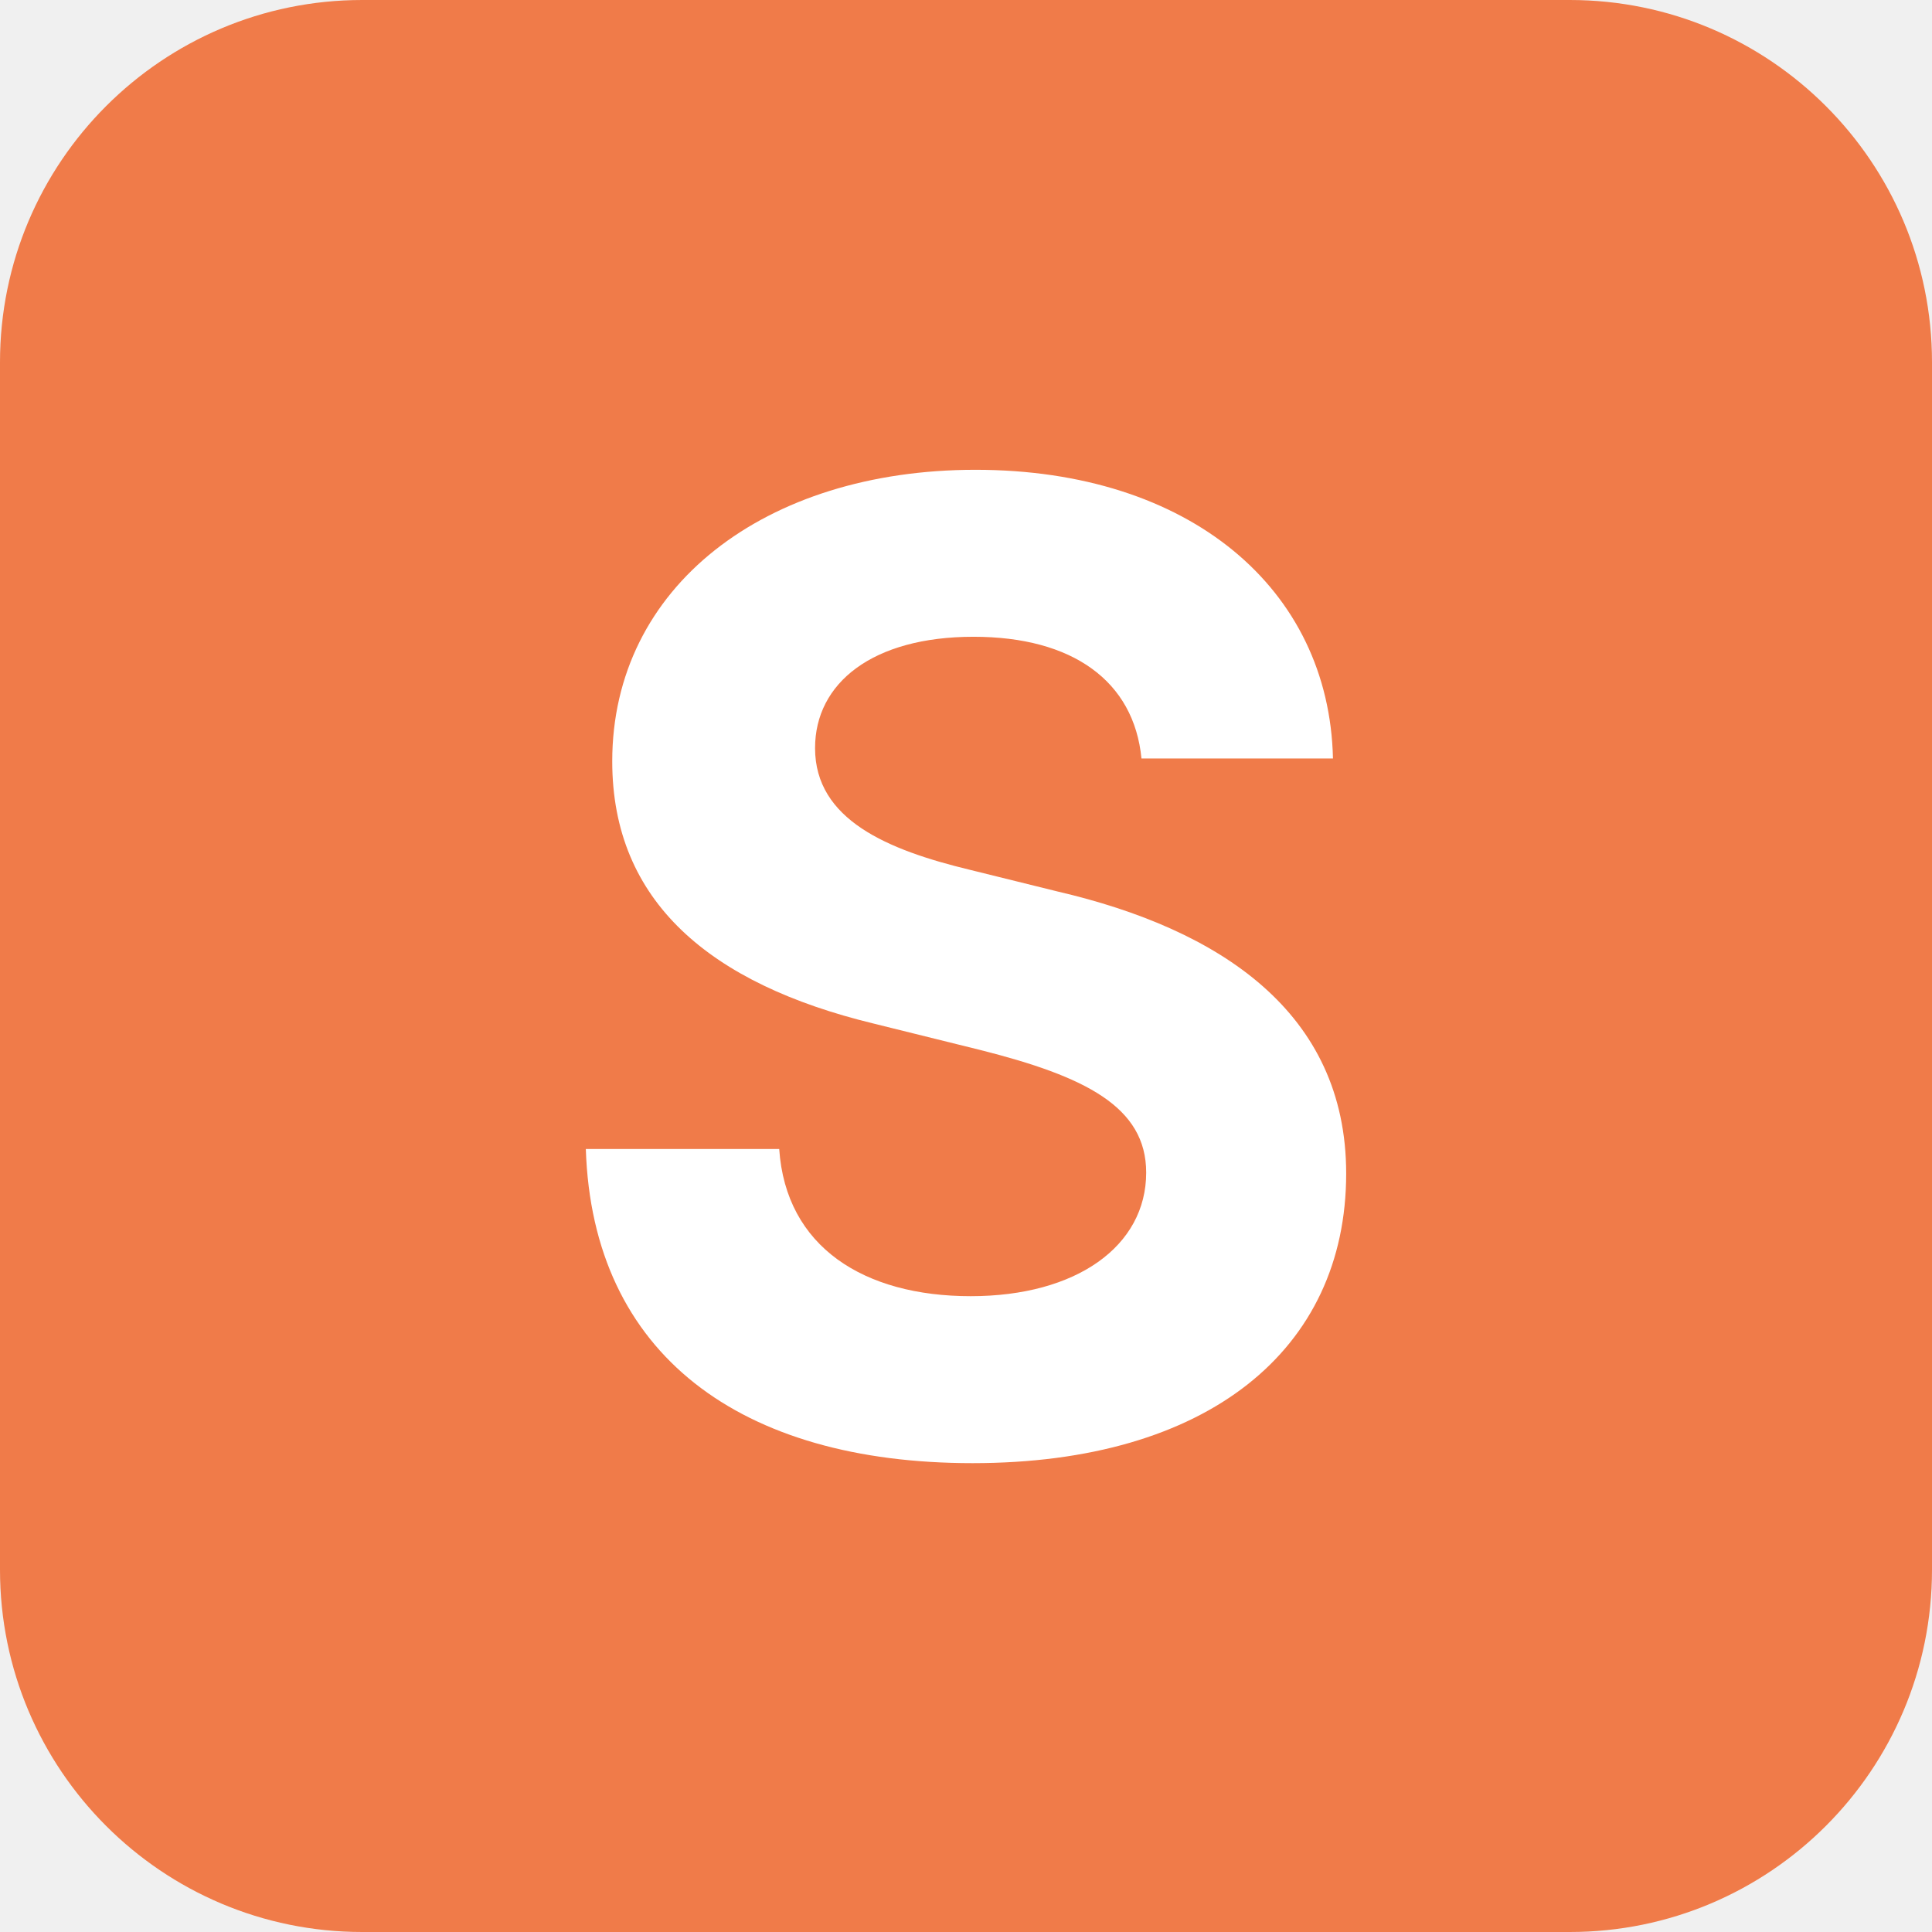
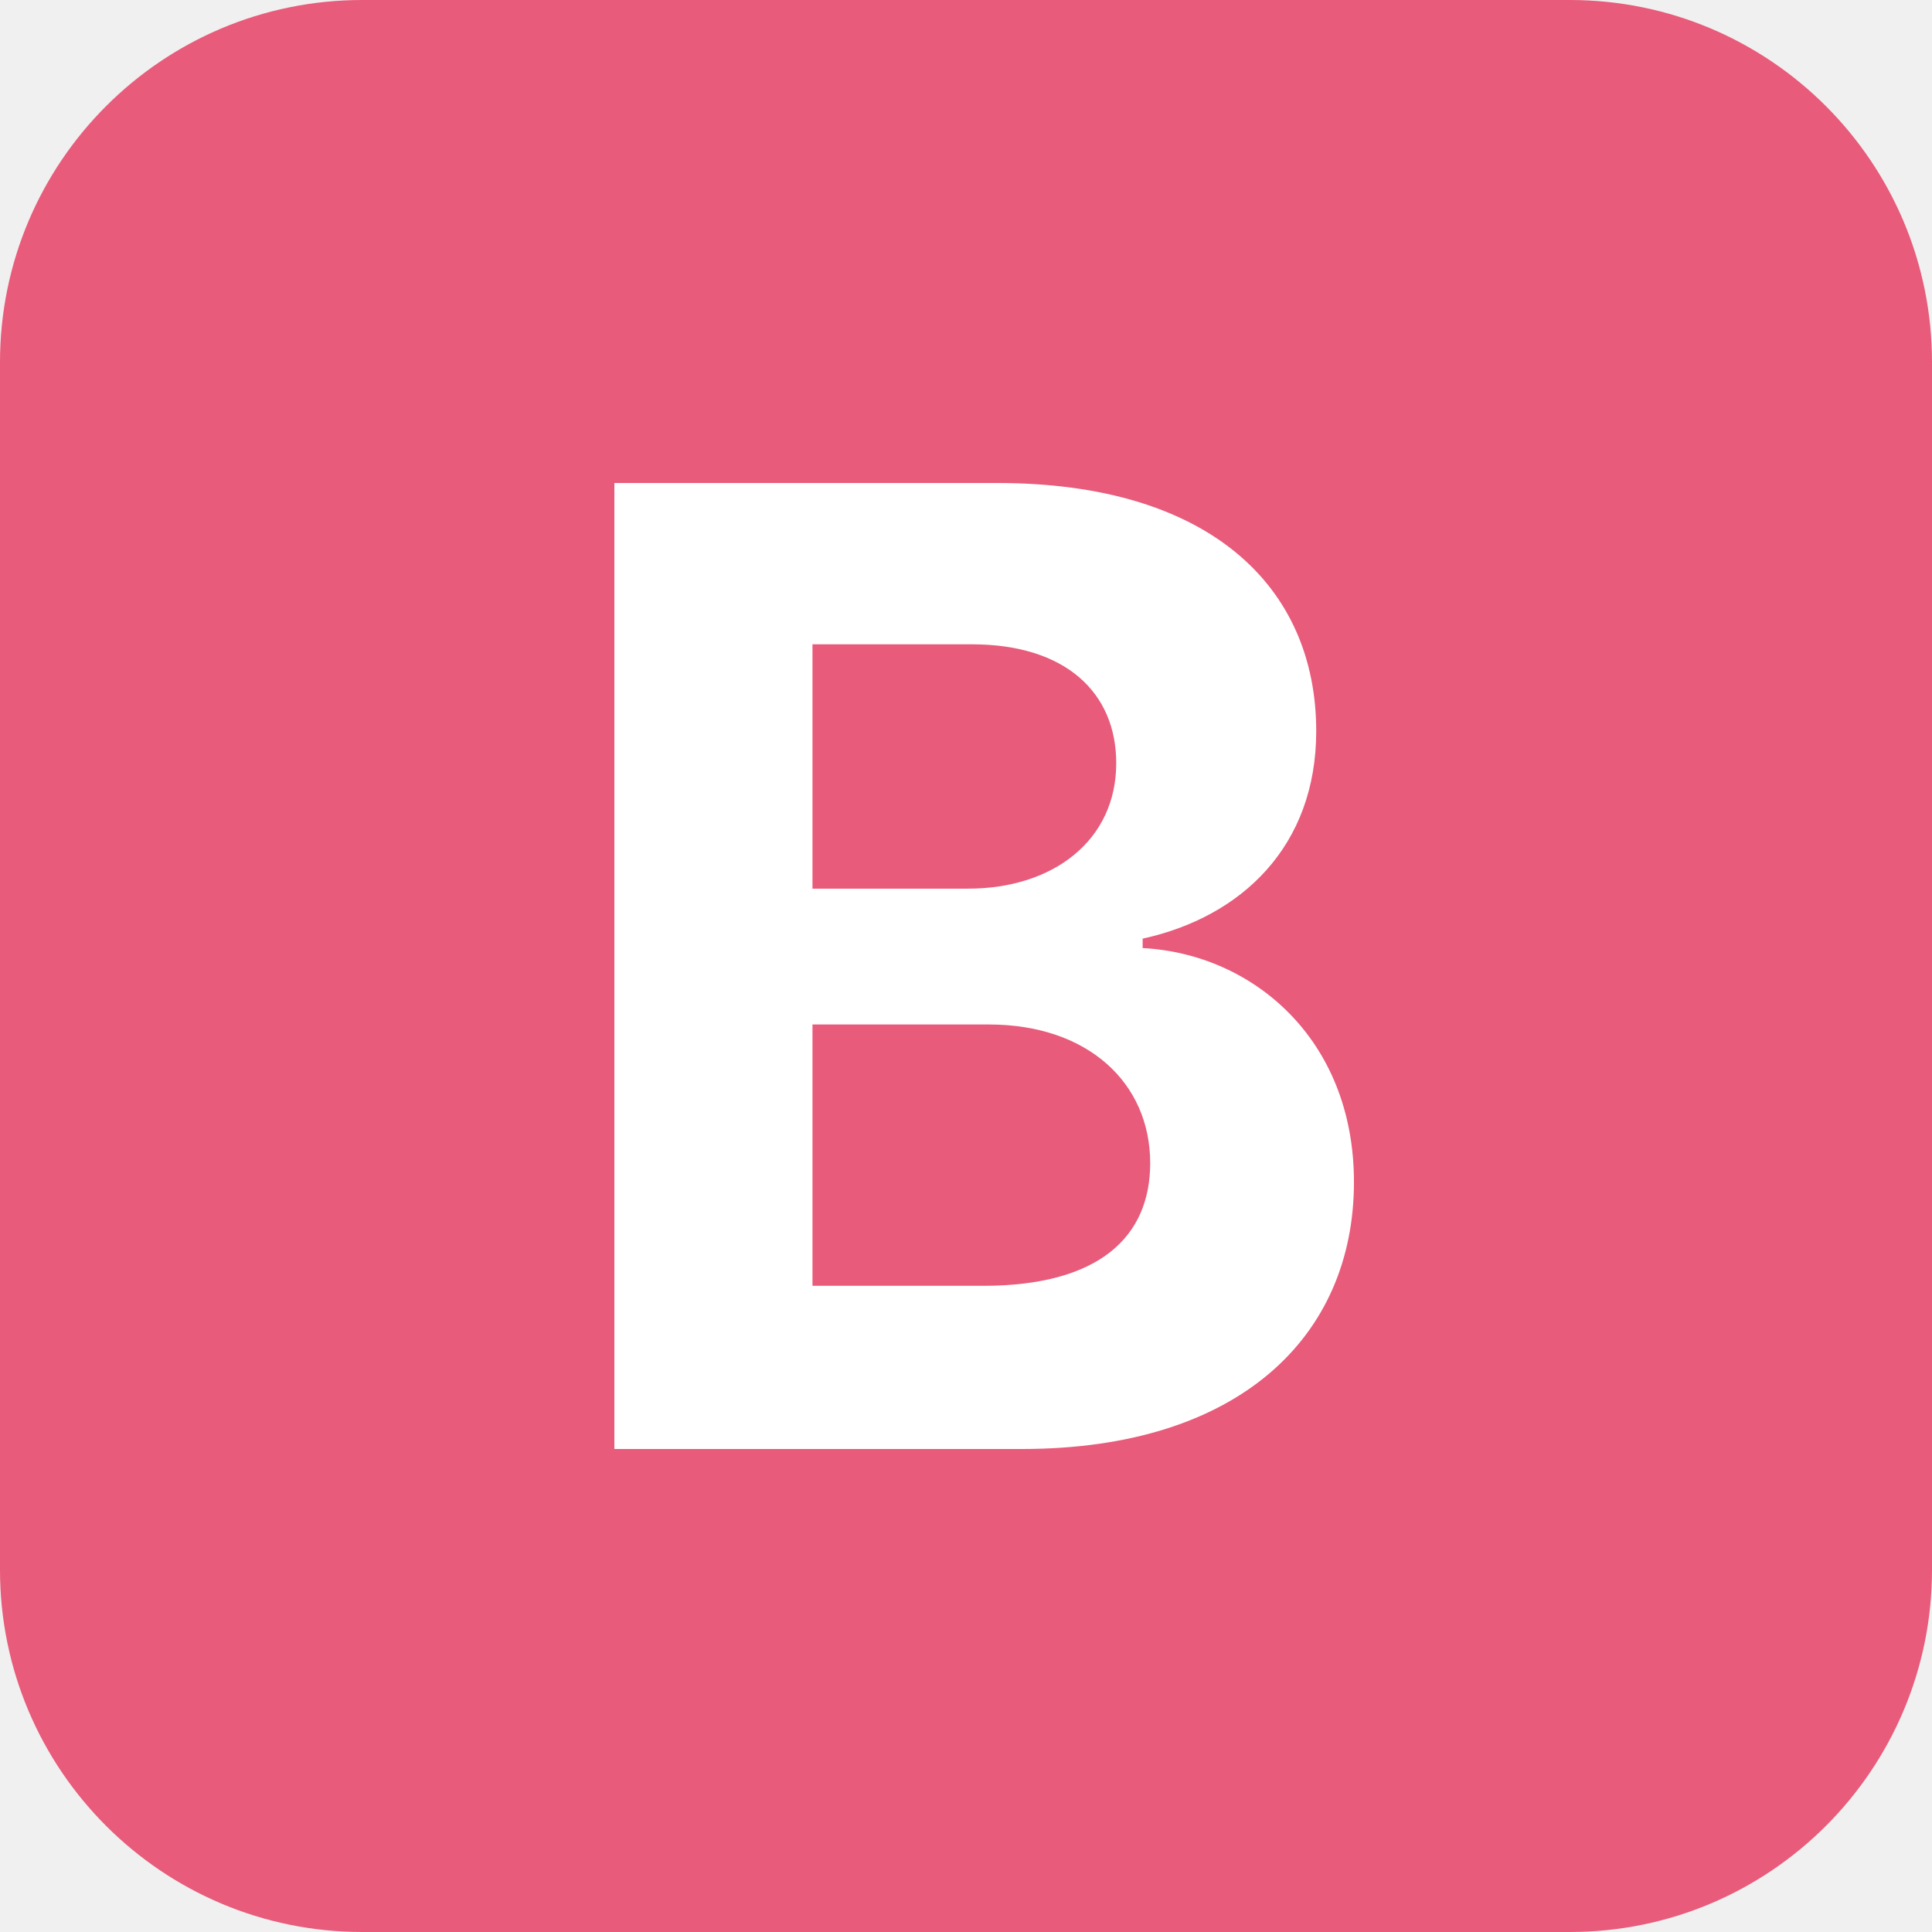
<svg xmlns="http://www.w3.org/2000/svg" viewBox="0 0 32 32" width="32" height="32">
-   <rect width="32" height="32" rx="6" fill="#f07b49" />
-   <text x="16" y="24" text-anchor="middle" font-family="Inter, system-ui, sans-serif" font-weight="700" font-size="22" fill="#ffffff">S</text>
+   <rect width="32" height="32" rx="6" fill="#E85B7A" />
+   <text x="16" y="24" text-anchor="middle" font-family="Inter, system-ui, sans-serif" font-weight="700" font-size="22" fill="#ffffff">B</text>
</svg>
